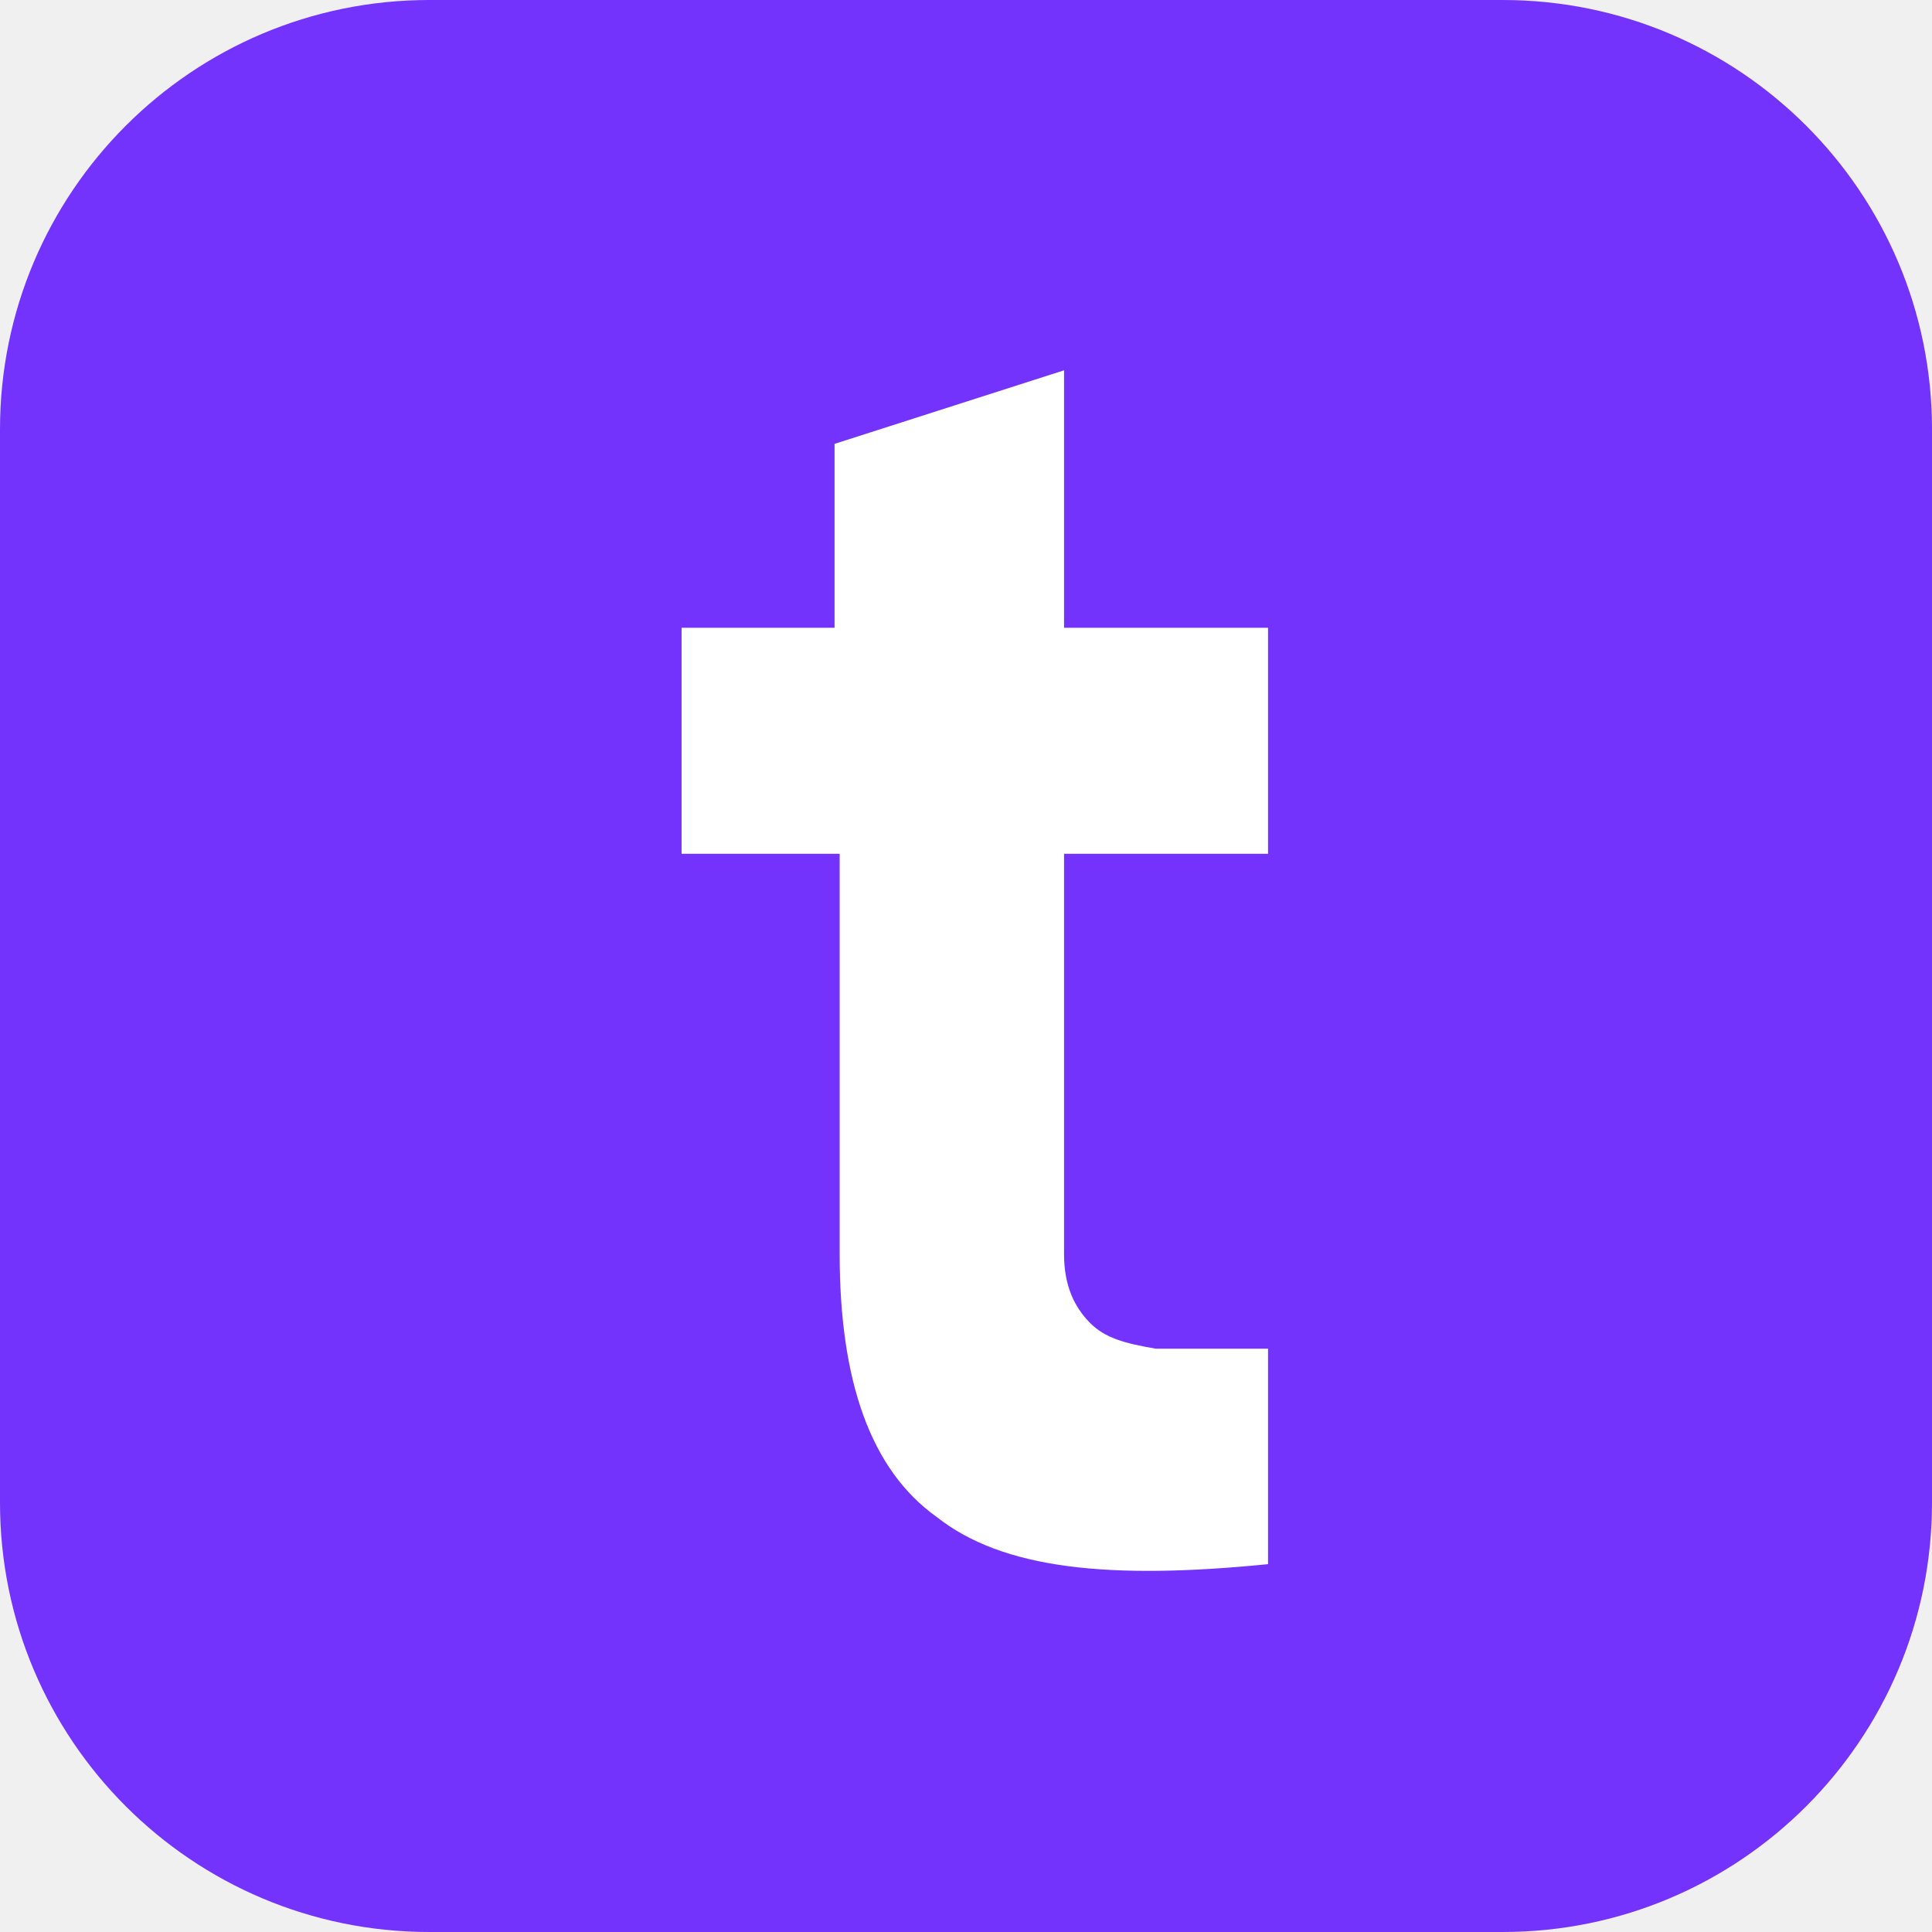
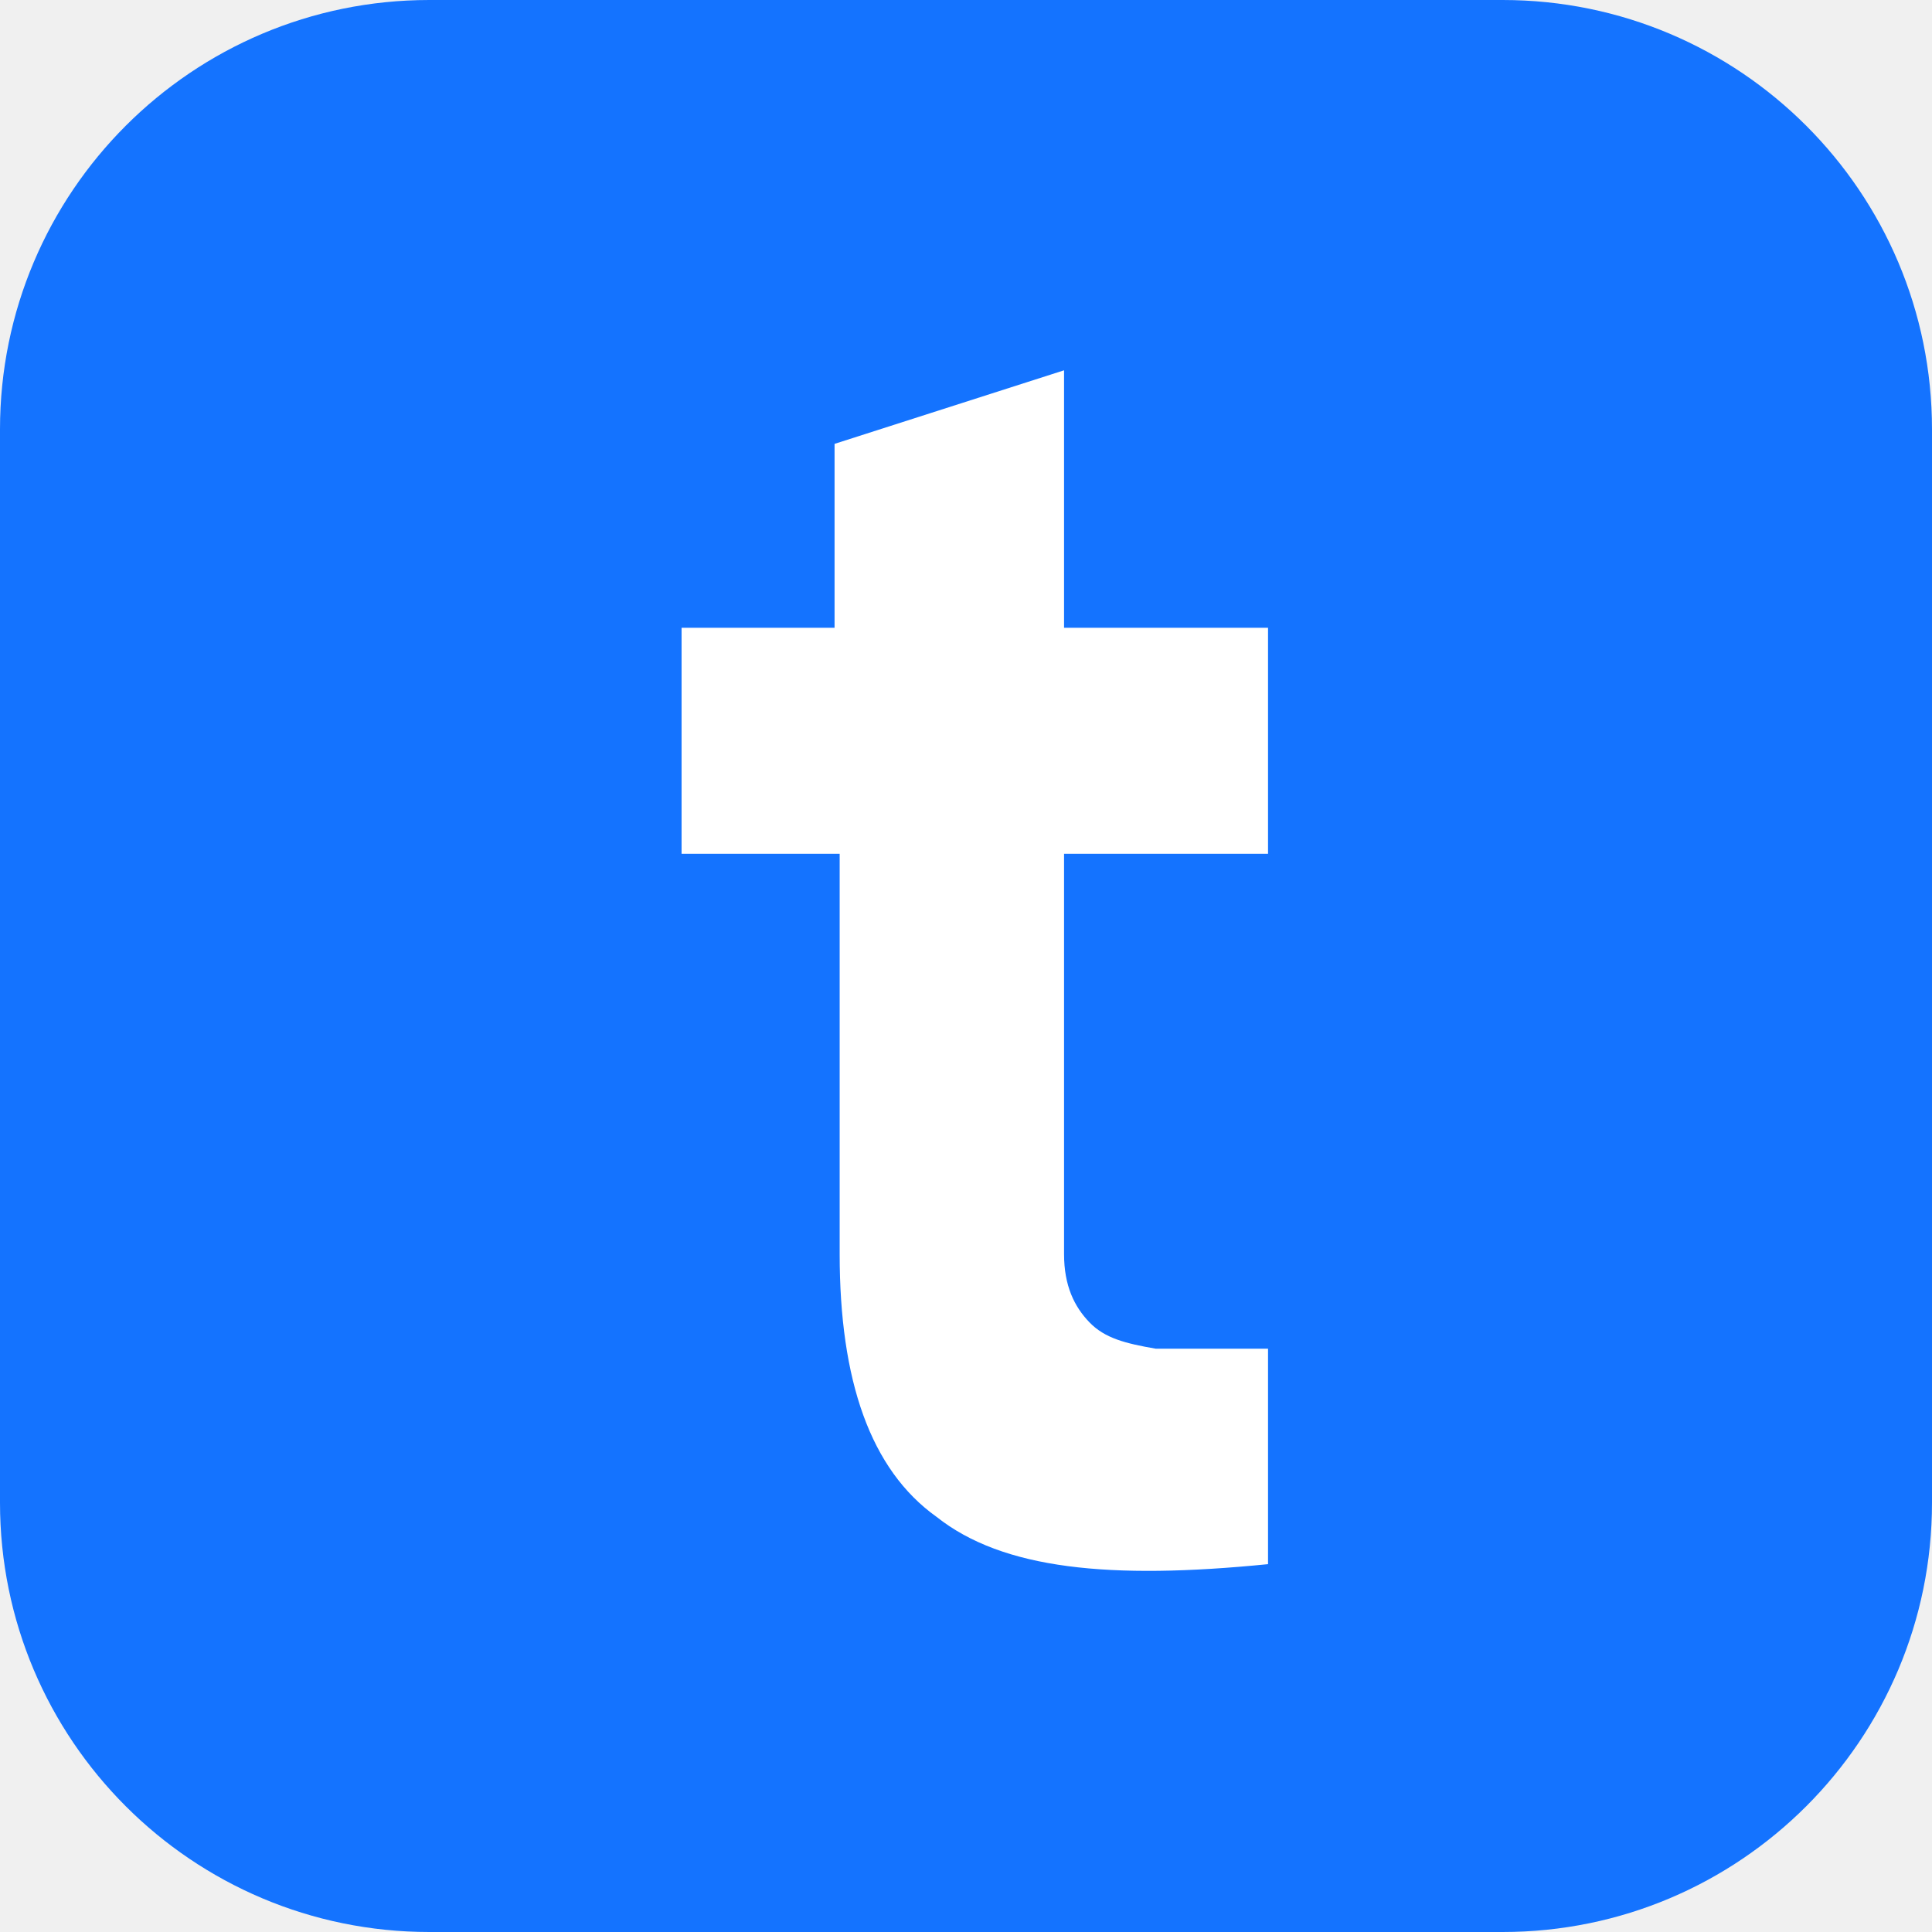
<svg xmlns="http://www.w3.org/2000/svg" width="180" height="180" viewBox="0 0 180 180">
-   <rect width="180" height="180" rx="40" fill="#7333FC" />
+   <rect width="180" height="180" rx="40" fill="#1473FF" />
  <g transform="translate(63.5, 34.5) scale(1.79)">
    <path d="M19.908 53.525V74.362C19.908 76.003 20.439 77.097 21.235 77.918C22.031 78.739 23.093 79.012 24.686 79.286H30.525V90.5C22.297 91.321 16.723 90.773 13.272 88.038C9.821 85.577 8.229 80.927 8.229 74.362V53.525H0V41.763H7.963V32.19L19.908 28.361V41.763H30.525V53.525H19.908Z" fill="white" transform="translate(0, -28.3608)" />
  </g>
</svg>
